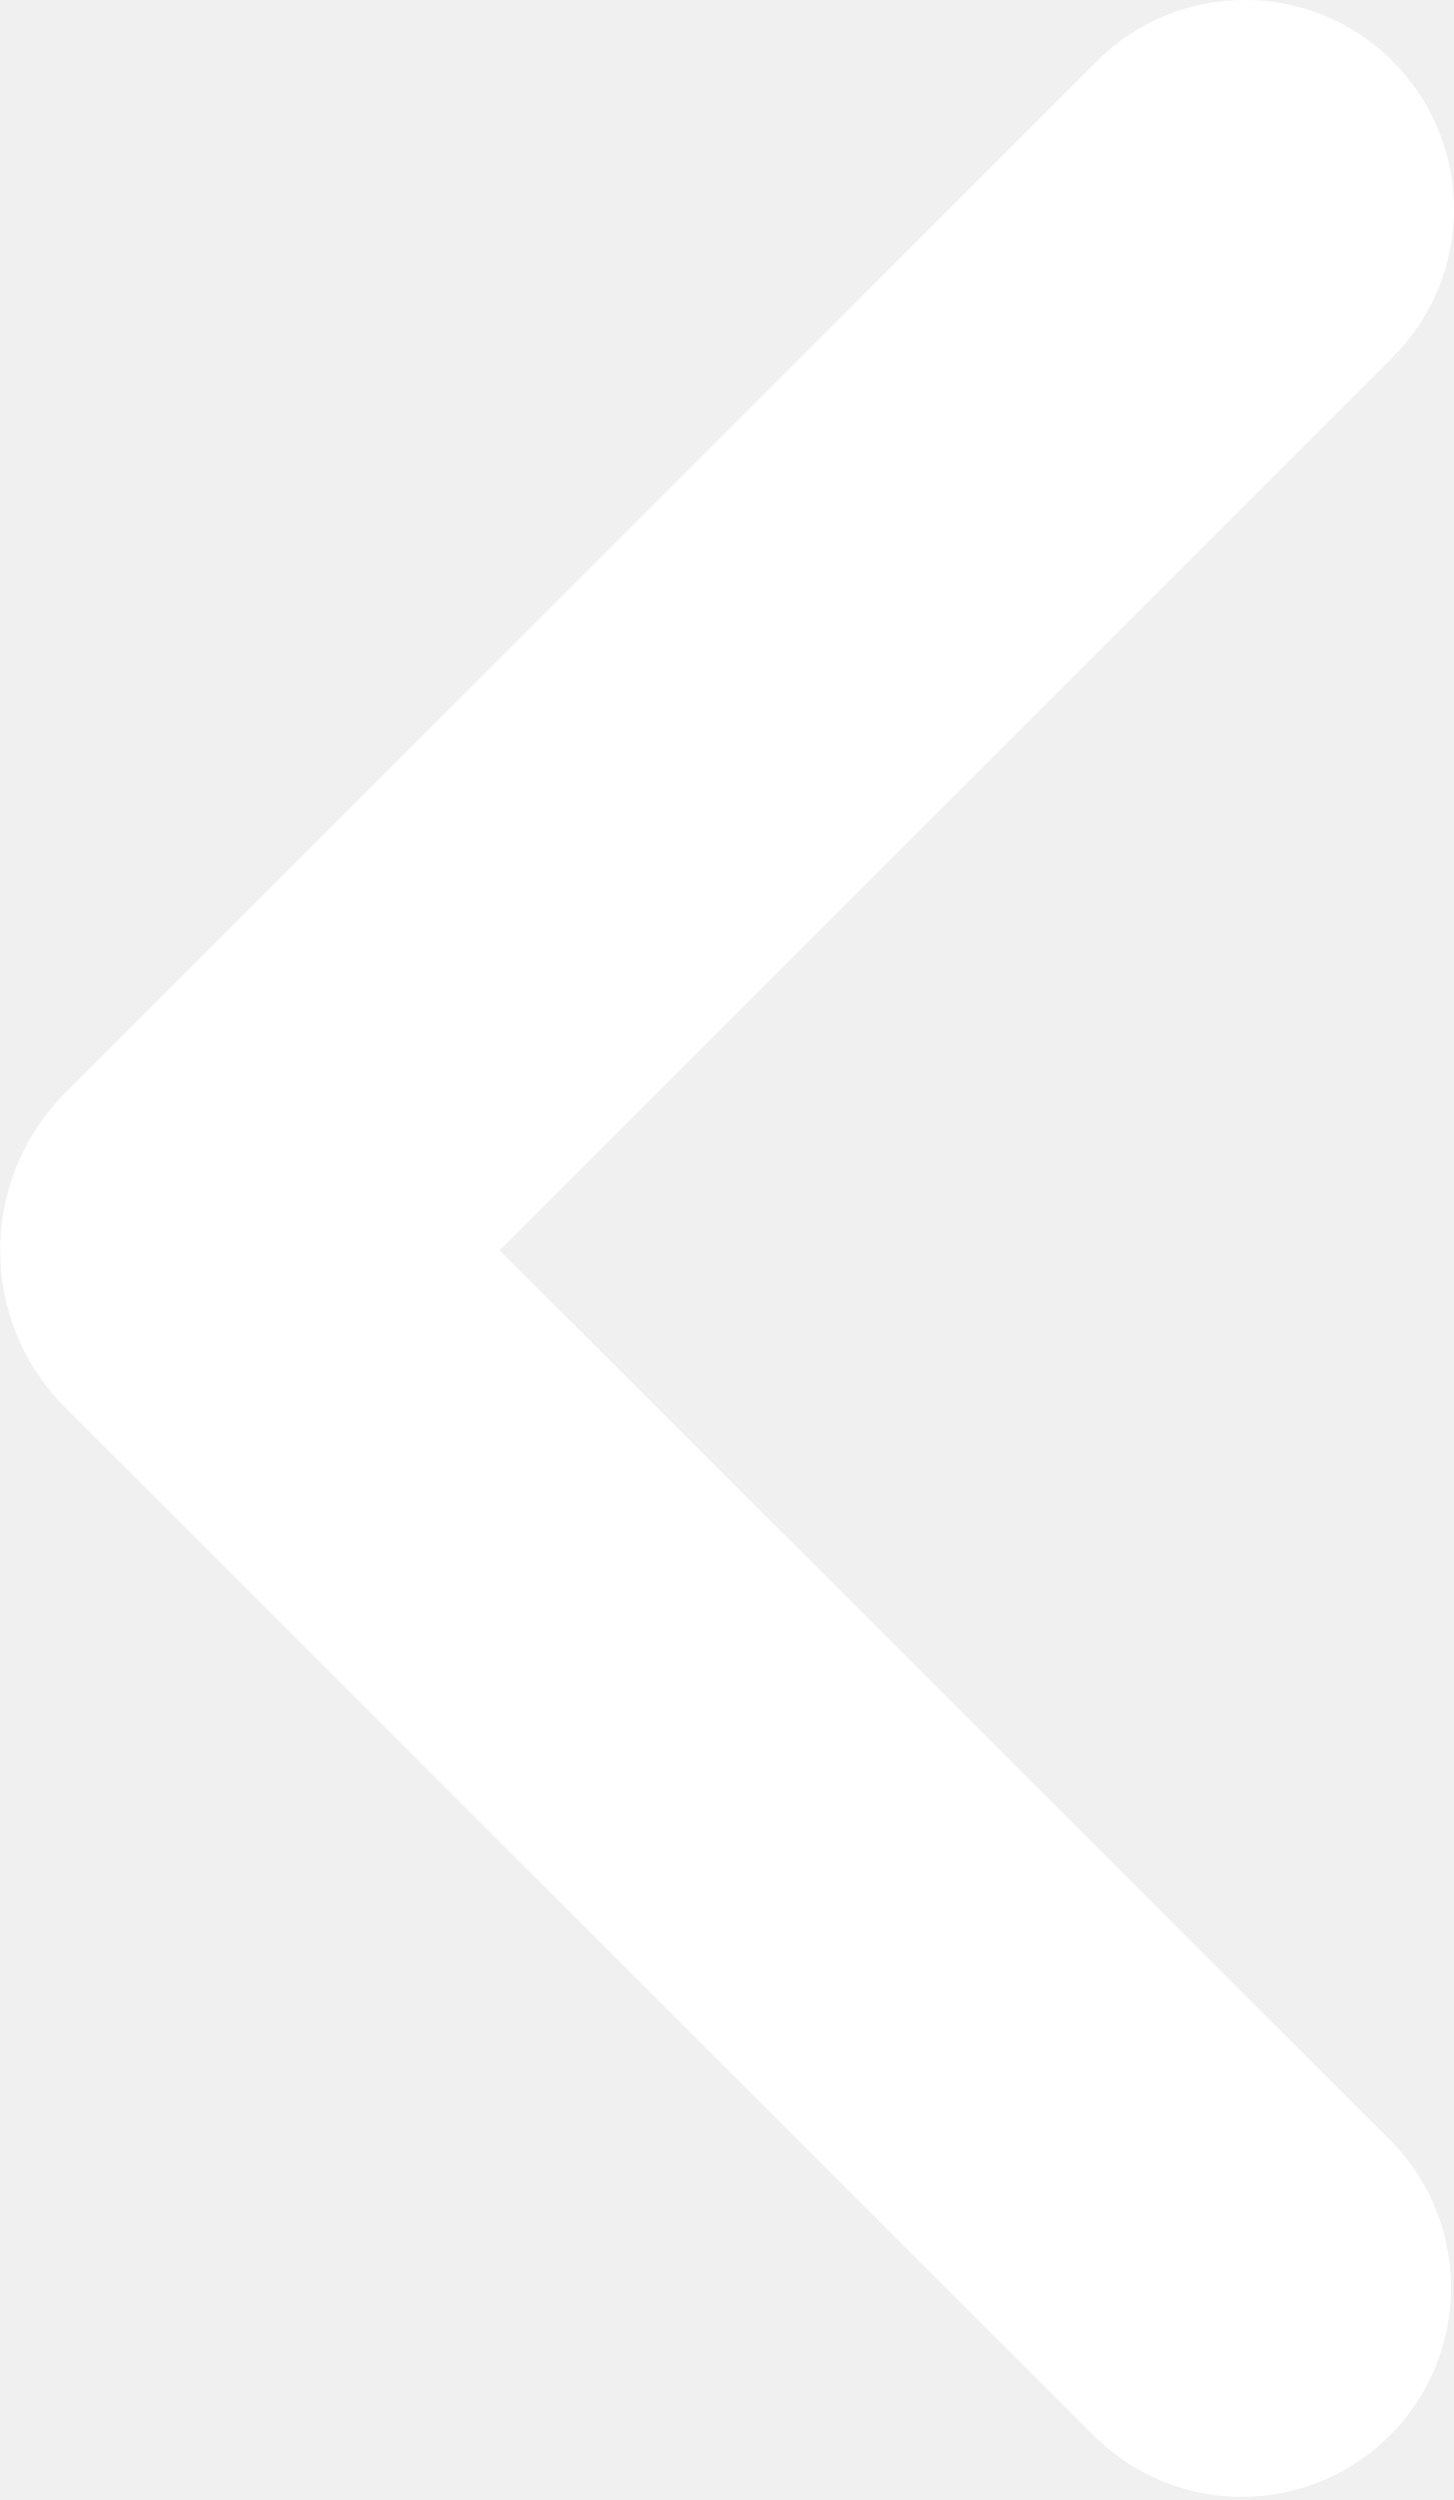
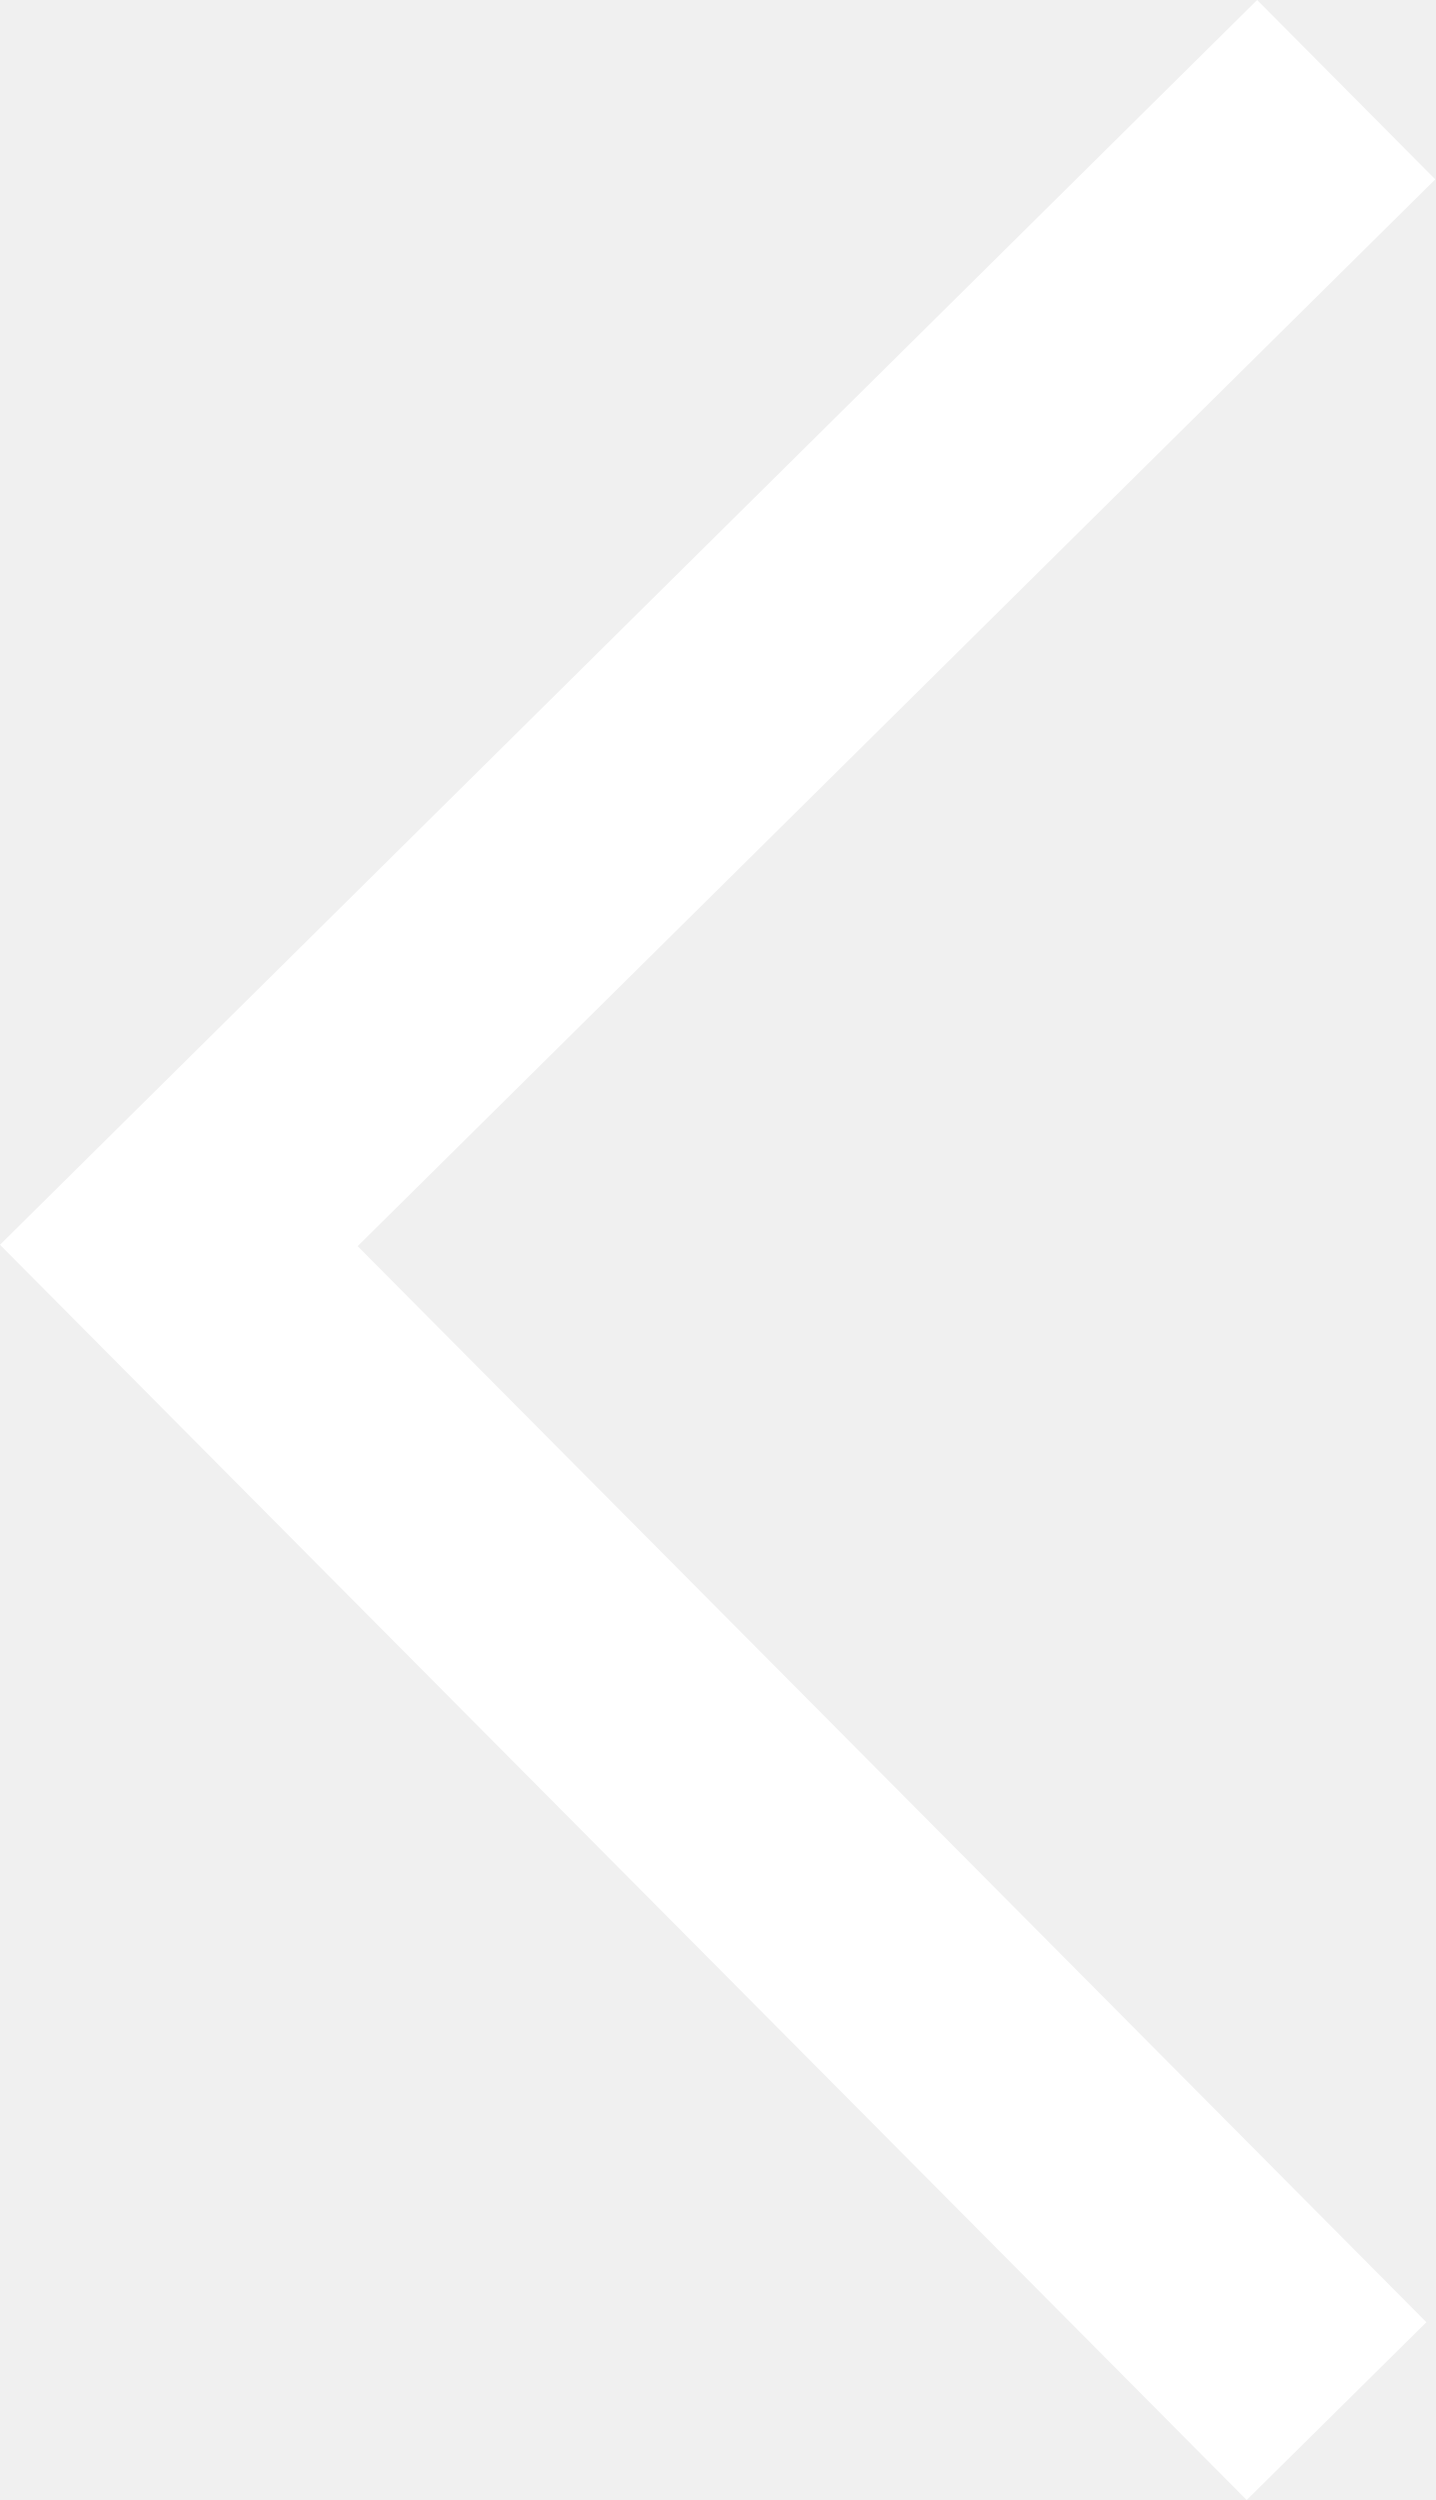
- <svg xmlns="http://www.w3.org/2000/svg" viewBox="0 0 86.87 149.37">
+ <svg xmlns="http://www.w3.org/2000/svg" viewBox="0 0 82.35 143.44">
  <defs>
    <style>.cls-1{fill:#fff;}</style>
  </defs>
  <g id="图层_2" data-name="图层 2">
    <g id="图层_1-2" data-name="图层 1">
-       <path class="cls-1" d="M29.85,74.7,83.19,128a12.5,12.5,0,0,1-17.68,17.67L3.66,83.86a13.32,13.32,0,0,1,0-18.32L65.53,3.66A12.5,12.5,0,1,1,83.21,21.34L29.85,74.7Z" />
+       <path class="cls-1" d="M71.53,143.44l10.31-10.2L20.52,71.5,82.35,10.29,72.13,0,0,71.42Z" />
    </g>
  </g>
</svg>
